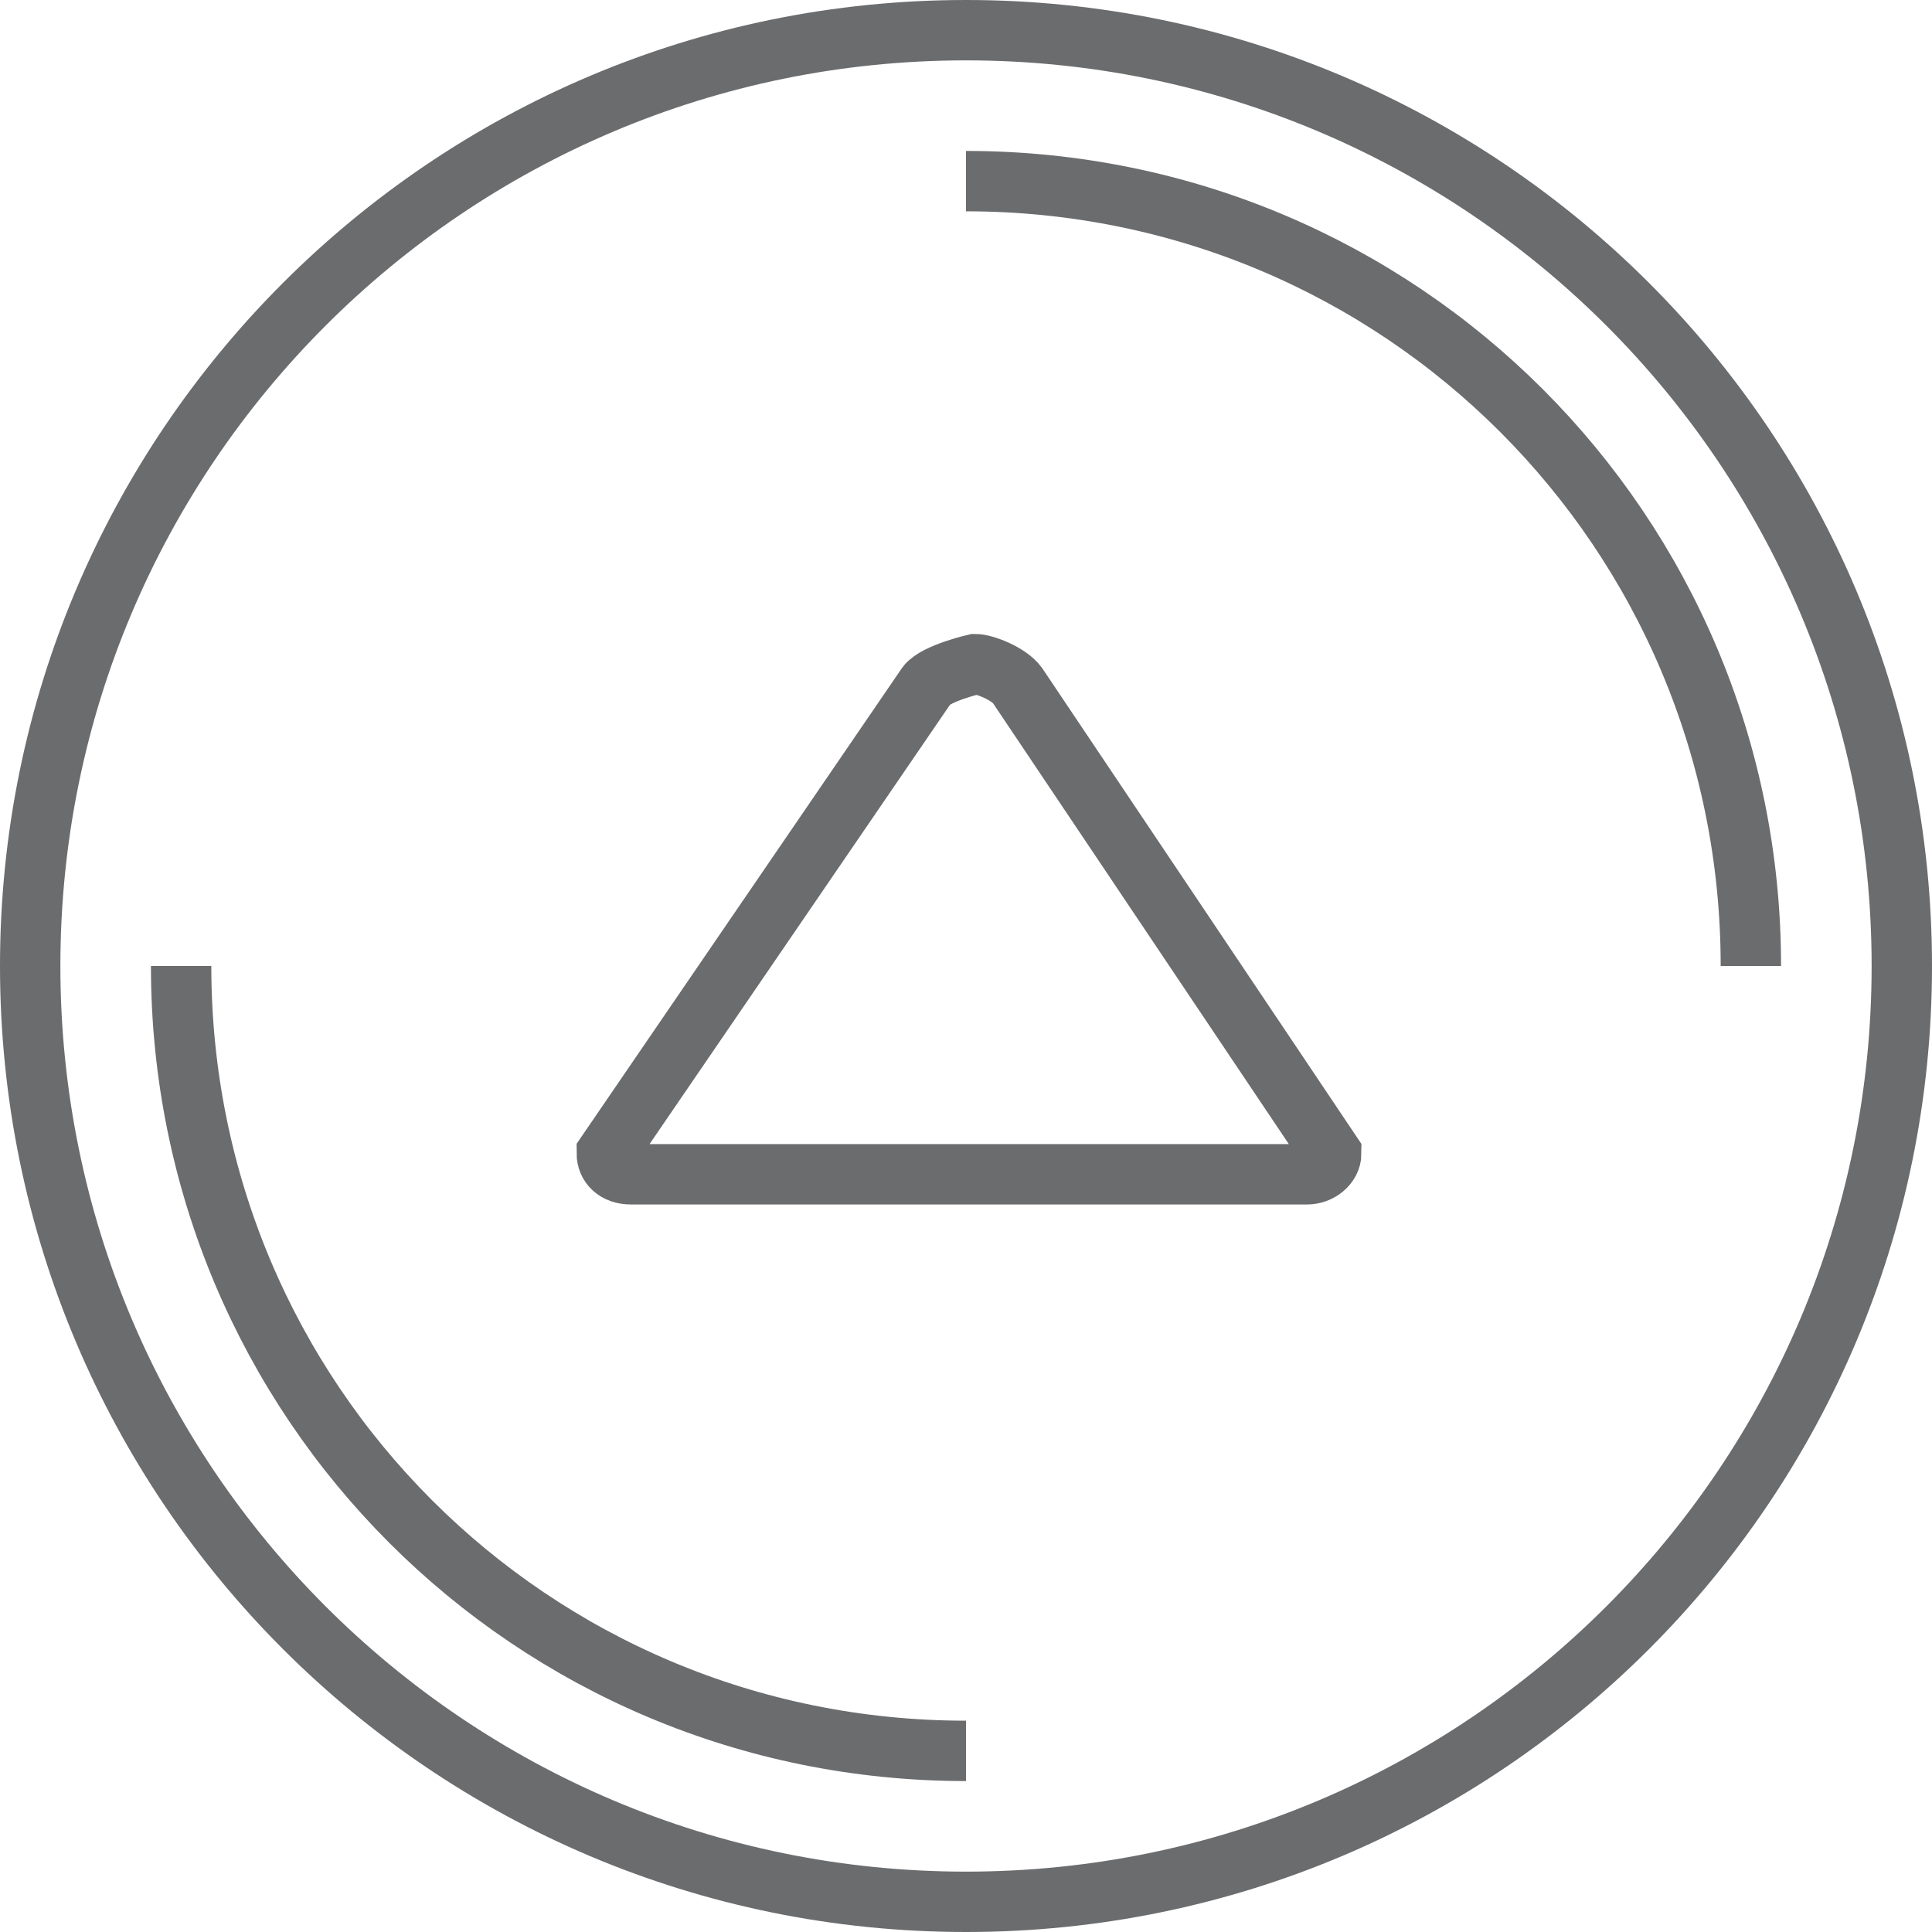
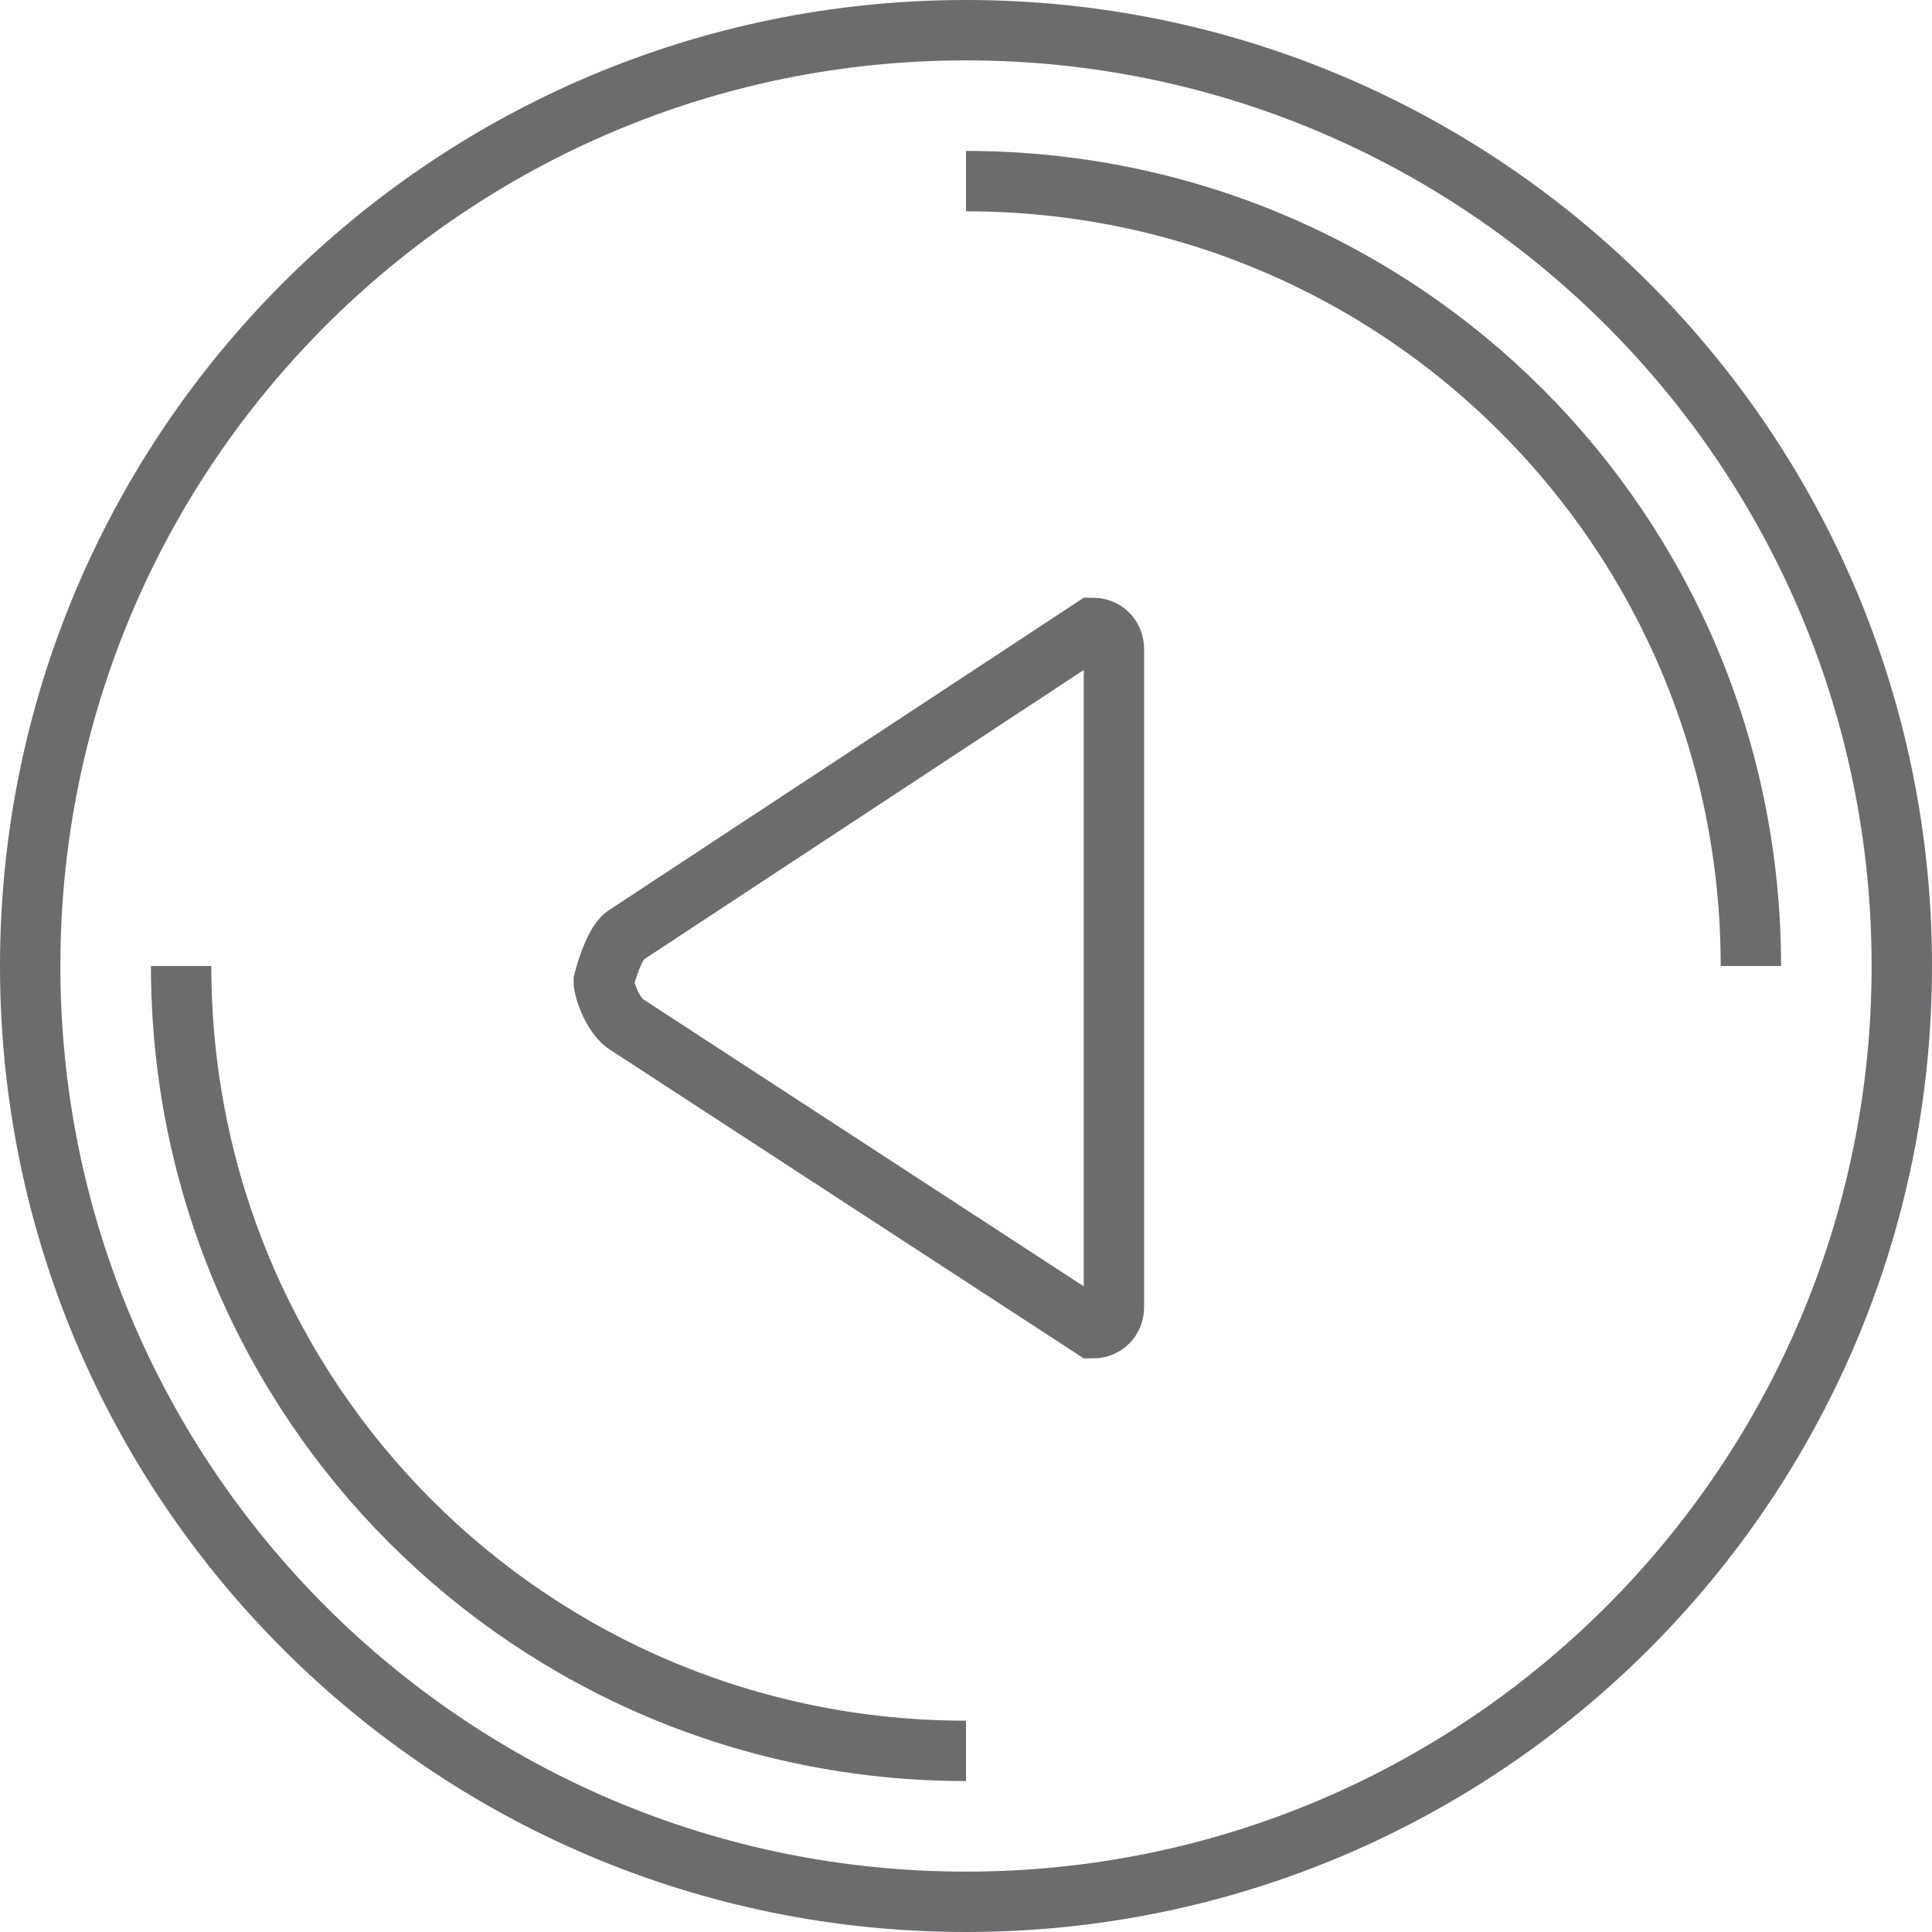
- <svg xmlns="http://www.w3.org/2000/svg" width="800px" height="800px" viewBox="0 0 64 64" version="1.1">
-   <defs>
- 
- </defs>
-   <g id="Page-1" stroke="none" stroke-width="1" fill="none" fill-rule="evenodd">
-     <g id="Button-circle-triangle-up" transform="translate(1, 1)" stroke="#6B6C6E" stroke-width="2">
-       <circle id="Oval" cx="31" cy="31" r="31">
- 
- </circle>
-       <path d="M31,5 C45.4,5 57,16.6 57,31" id="Shape">
- 
- </path>
-       <path d="M31,57 C16.6,57 5,45.4 5,31" id="Shape">
- 
- </path>
-       <path d="M42.3,37.9 C42.7,37.9 43.1,37.6 43.1,37.2 L32.7,21.7 C32.4,21.3 31.6,21 31.3,21 L31.3,21 C31.3,21 30,21.3 29.7,21.7 L19.1,37.2 C19.1,37.6 19.4,37.9 19.9,37.9 L42.3,37.9 L42.3,37.9 Z" id="Shape">
- 
- </path>
+ <svg xmlns="http://www.w3.org/2000/svg" version="1.1" id="Layer_1" width="800px" height="800px" viewBox="0 0 64 64" enable-background="new 0 0 64 64" xml:space="preserve">
+   <g id="Page-1">
+     <g id="Button-circle-triangle-right" transform="translate(1, 1)">
+       <circle id="Oval" fill="none" stroke="#6B6C6E" stroke-width="2" cx="31" cy="31" r="31">
+ 		</circle>
+       <path id="Shape" fill="none" stroke="#6B6C6E" stroke-width="2" d="M31,5c14.4,0,26,11.6,26,26" />
+       <path id="Shape_1_" fill="none" stroke="#6B6C6E" stroke-width="2" d="M31,57C16.6,57,5,45.4,5,31" />
+       <path id="Shape_2_" fill="none" stroke="#6B6C6E" stroke-width="2" d="M35.9,42.3V20.5    c0-0.4-0.3-0.7-0.7-0.7L19.7,30c-0.4,0.3-0.7,1.5-0.7,1.5l0,0c0,0.3,0.3,1.1,0.7,1.4L35.2,43C35.6,43,35.9,42.7,35.9,42.3    L35.9,42.3z" />
    </g>
  </g>
</svg>
